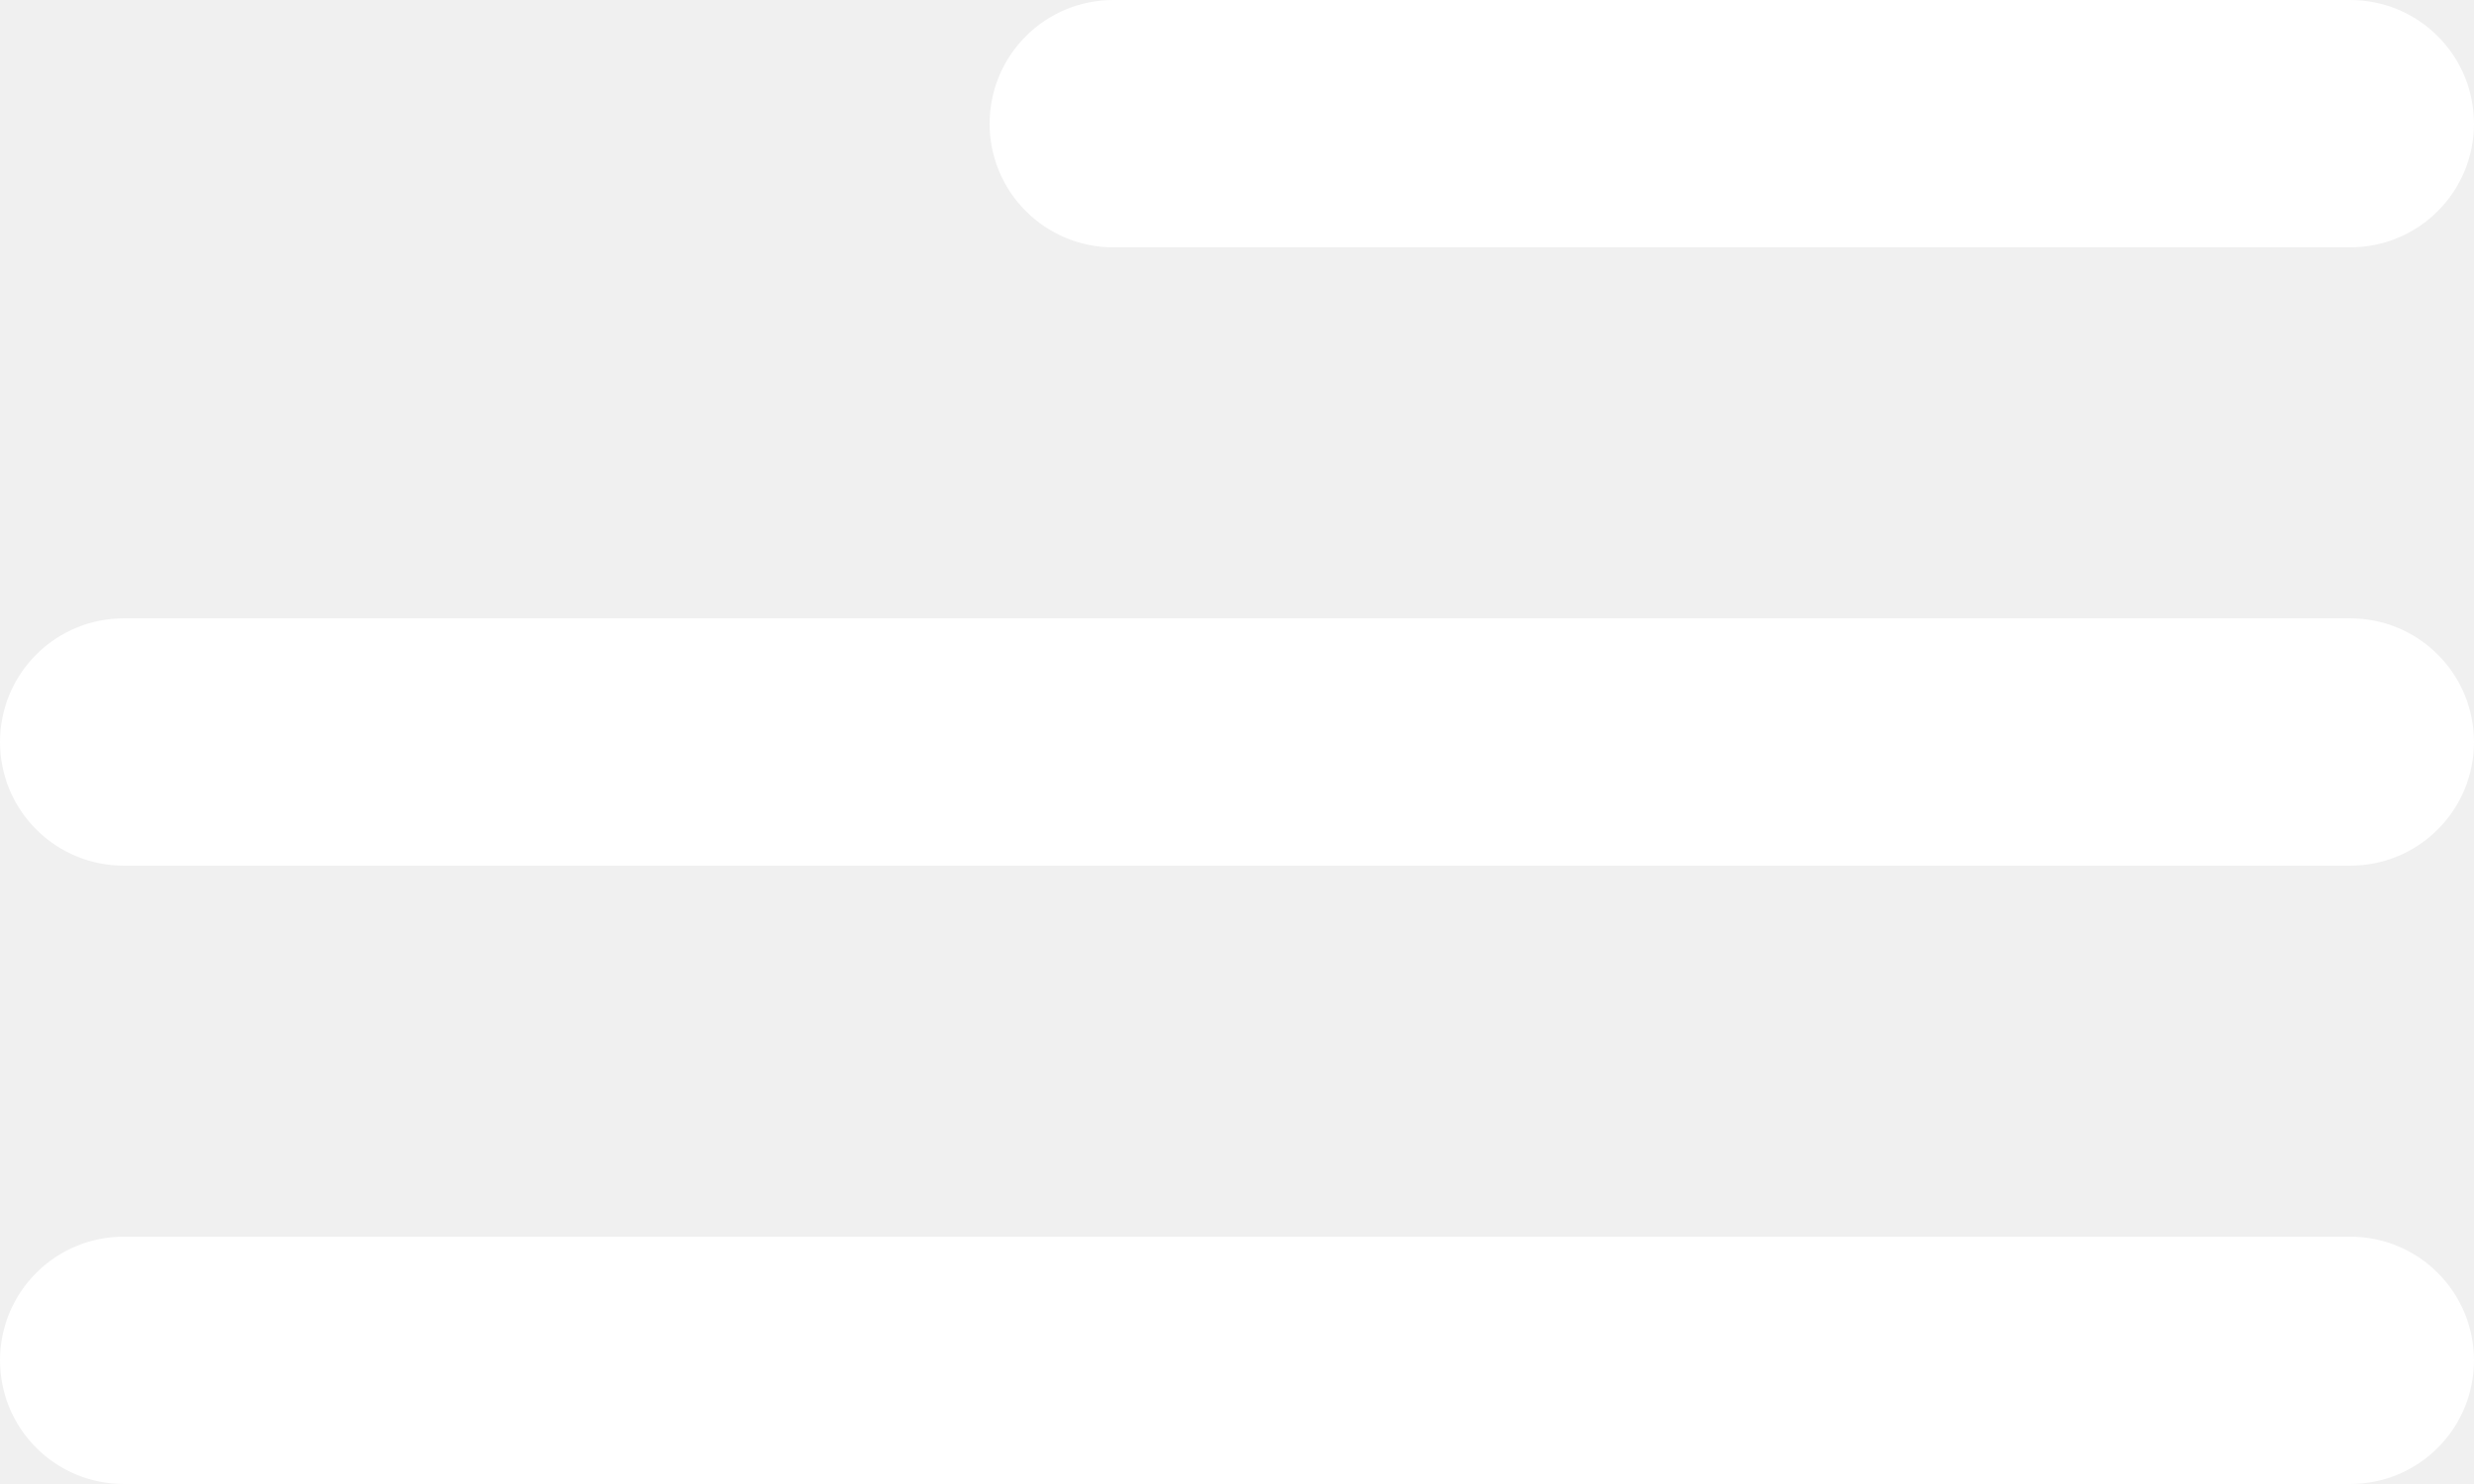
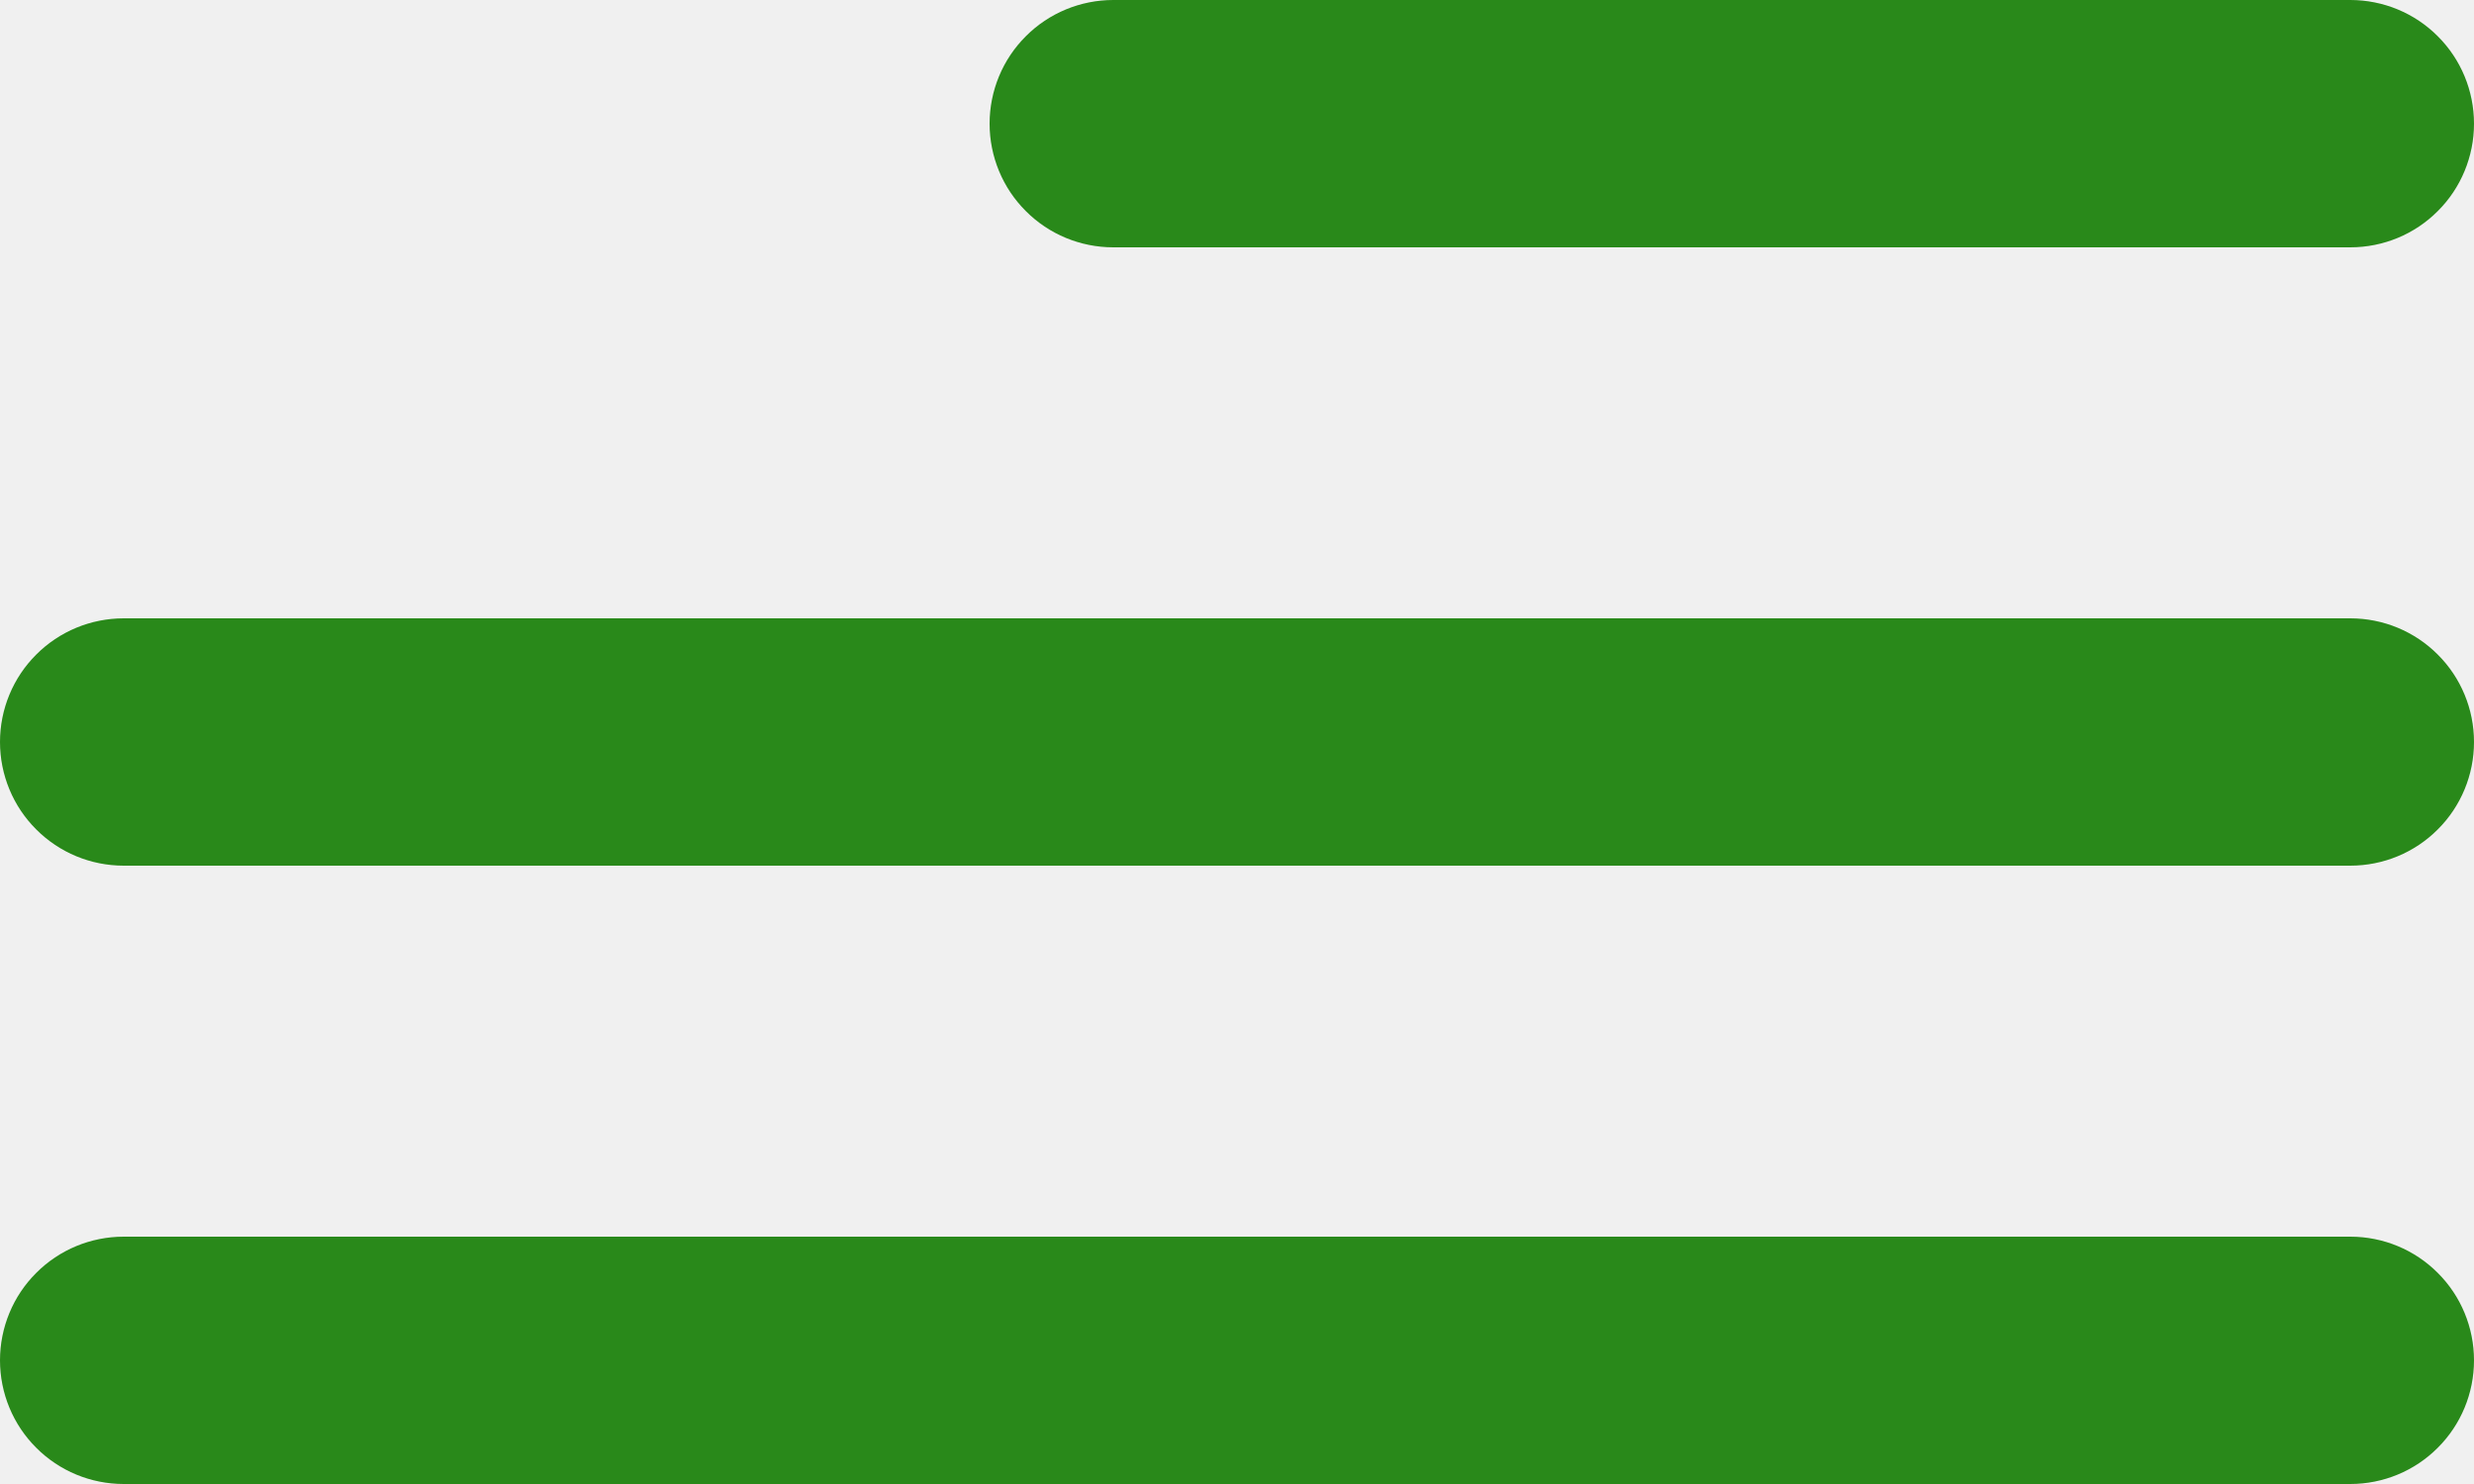
- <svg xmlns="http://www.w3.org/2000/svg" width="20" height="12" viewBox="0 0 20 12" fill="#FFF">
-   <path d="M9 2L19 2C19.265 2 19.52 1.895 19.707 1.707C19.895 1.52 20 1.265 20 1C20 0.735 19.895 0.48 19.707 0.293C19.52 0.105 19.265 0 19 0L9 0C8.735 0 8.48 0.105 8.293 0.293C8.105 0.48 8 0.735 8 1C8 1.265 8.105 1.52 8.293 1.707C8.48 1.895 8.735 2 9 2ZM19 10L1 10C0.735 10 0.48 10.105 0.293 10.293C0.105 10.48 0 10.735 0 11C0 11.265 0.105 11.52 0.293 11.707C0.48 11.895 0.735 12 1 12L19 12C19.265 12 19.52 11.895 19.707 11.707C19.895 11.52 20 11.265 20 11C20 10.735 19.895 10.48 19.707 10.293C19.52 10.105 19.265 10 19 10V10ZM1 7L19 7C19.265 7 19.52 6.895 19.707 6.707C19.895 6.52 20 6.265 20 6C20 5.735 19.895 5.48 19.707 5.293C19.52 5.105 19.265 5 19 5L1 5C0.735 5 0.48 5.105 0.293 5.293C0.105 5.48 0 5.735 0 6C0 6.265 0.105 6.52 0.293 6.707C0.48 6.895 0.735 7 1 7Z" fill="#FFFFFF" />
+ <svg xmlns="http://www.w3.org/2000/svg" width="20" height="12" viewBox="0 0 20 12" fill="#FFF" version="1.1" id="svg1">
+   <defs id="defs1" />
+   <path d="M9 2L19 2C19.265 2 19.52 1.895 19.707 1.707C19.895 1.52 20 1.265 20 1C20 0.735 19.895 0.48 19.707 0.293C19.52 0.105 19.265 0 19 0L9 0C8.735 0 8.48 0.105 8.293 0.293C8.105 0.48 8 0.735 8 1C8 1.265 8.105 1.52 8.293 1.707C8.48 1.895 8.735 2 9 2ZM19 10L1 10C0.735 10 0.48 10.105 0.293 10.293C0.105 10.48 0 10.735 0 11C0 11.265 0.105 11.52 0.293 11.707C0.48 11.895 0.735 12 1 12L19 12C19.265 12 19.52 11.895 19.707 11.707C19.895 11.52 20 11.265 20 11C20 10.735 19.895 10.48 19.707 10.293C19.52 10.105 19.265 10 19 10V10ZM1 7L19 7C19.265 7 19.52 6.895 19.707 6.707C19.895 6.52 20 6.265 20 6C20 5.735 19.895 5.48 19.707 5.293C19.52 5.105 19.265 5 19 5L1 5C0.735 5 0.48 5.105 0.293 5.293C0.105 5.48 0 5.735 0 6C0 6.265 0.105 6.52 0.293 6.707C0.48 6.895 0.735 7 1 7Z" fill="#FFFFFF" id="path1" style="fill:#29891a;fill-opacity:1" />
</svg>
